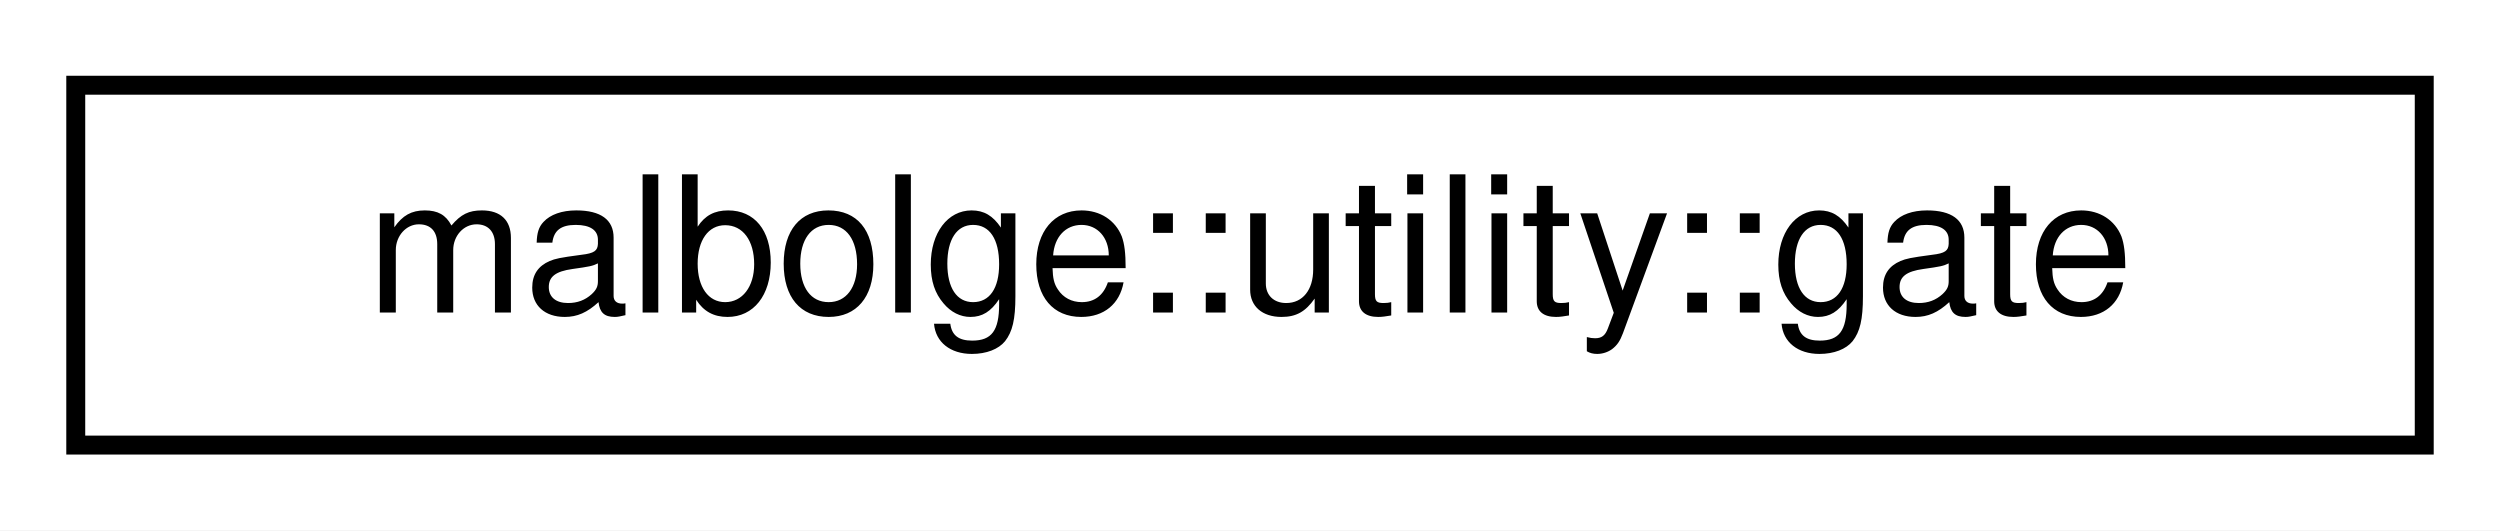
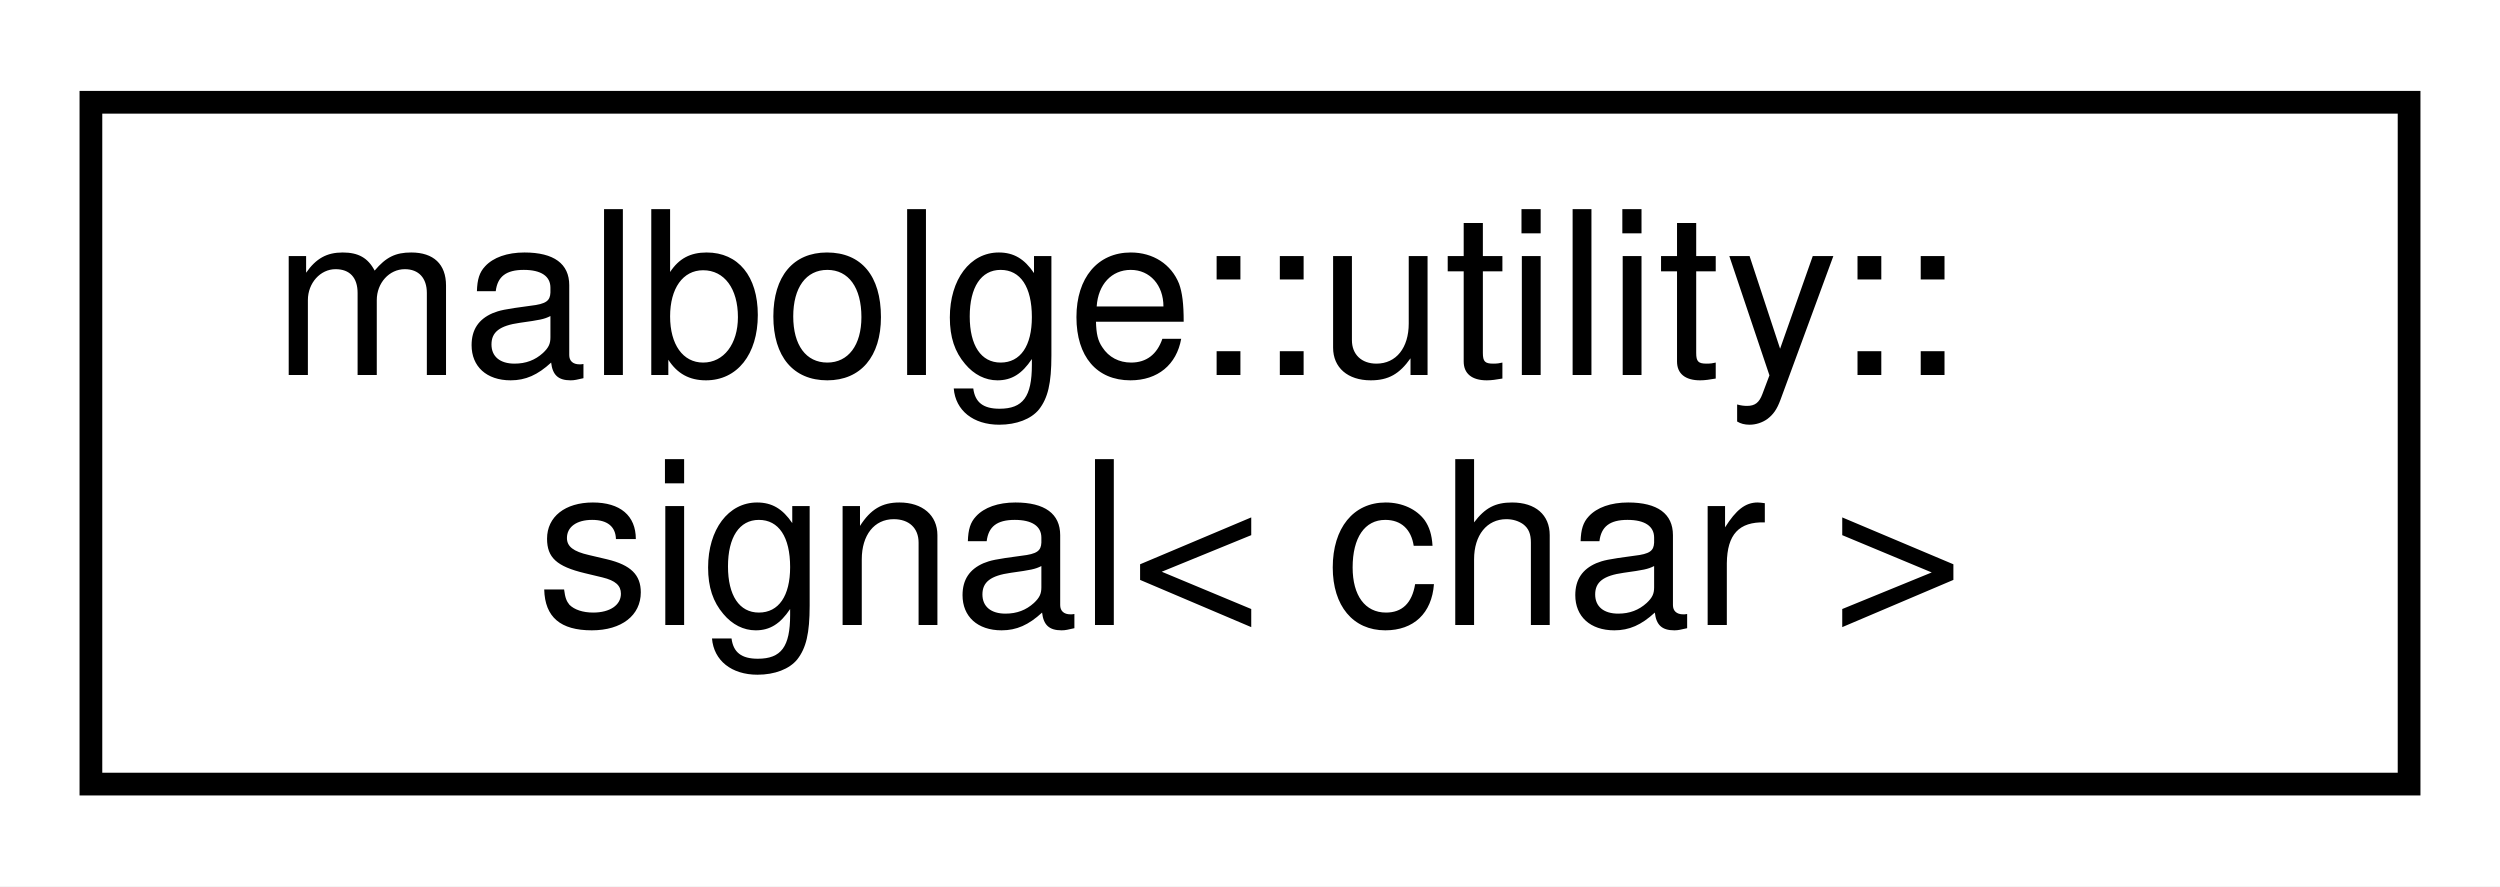
- <svg xmlns="http://www.w3.org/2000/svg" xmlns:xlink="http://www.w3.org/1999/xlink" width="132pt" height="28pt" viewBox="0.00 0.00 132.00 28.00">
-   <g id="graph0" class="graph" transform="scale(1 1) rotate(0) translate(4 24)">
-     <polygon fill="white" stroke="transparent" points="-4,4 -4,-24 128,-24 128,4 -4,4" />
+ <svg xmlns="http://www.w3.org/2000/svg" xmlns:xlink="http://www.w3.org/1999/xlink" width="110pt" height="39pt" viewBox="0.00 0.00 110.00 39.00">
+   <g id="graph0" class="graph" transform="scale(1 1) rotate(0) translate(4 35)">
+     <polygon fill="white" stroke="transparent" points="-4,4 -4,-35 106,-35 106,4 -4,4" />
    <g id="node1" class="node">
      <g id="a_node1">
-         <a xlink:href="classmalbolge_1_1utility_1_1gate.html" target="_top" xlink:title=" ">
-           <polygon fill="white" stroke="black" points="0,-0.5 0,-19.5 124,-19.5 124,-0.5 0,-0.5" />
-           <text text-anchor="middle" x="62" y="-7.5" font-family="Helvetica,sans-Serif" font-size="10.00">malbolge::utility::gate</text>
+         <a xlink:href="classmalbolge_1_1utility_1_1signal.html" target="_top" xlink:title=" ">
+           <polygon fill="white" stroke="black" points="0,-0.5 0,-30.5 102,-30.5 102,-0.5 0,-0.5" />
+           <text text-anchor="start" x="8" y="-18.5" font-family="Helvetica,sans-Serif" font-size="10.00">malbolge::utility::</text>
+           <text text-anchor="middle" x="51" y="-7.5" font-family="Helvetica,sans-Serif" font-size="10.00">signal&lt; char &gt;</text>
        </a>
      </g>
    </g>
  </g>
</svg>
